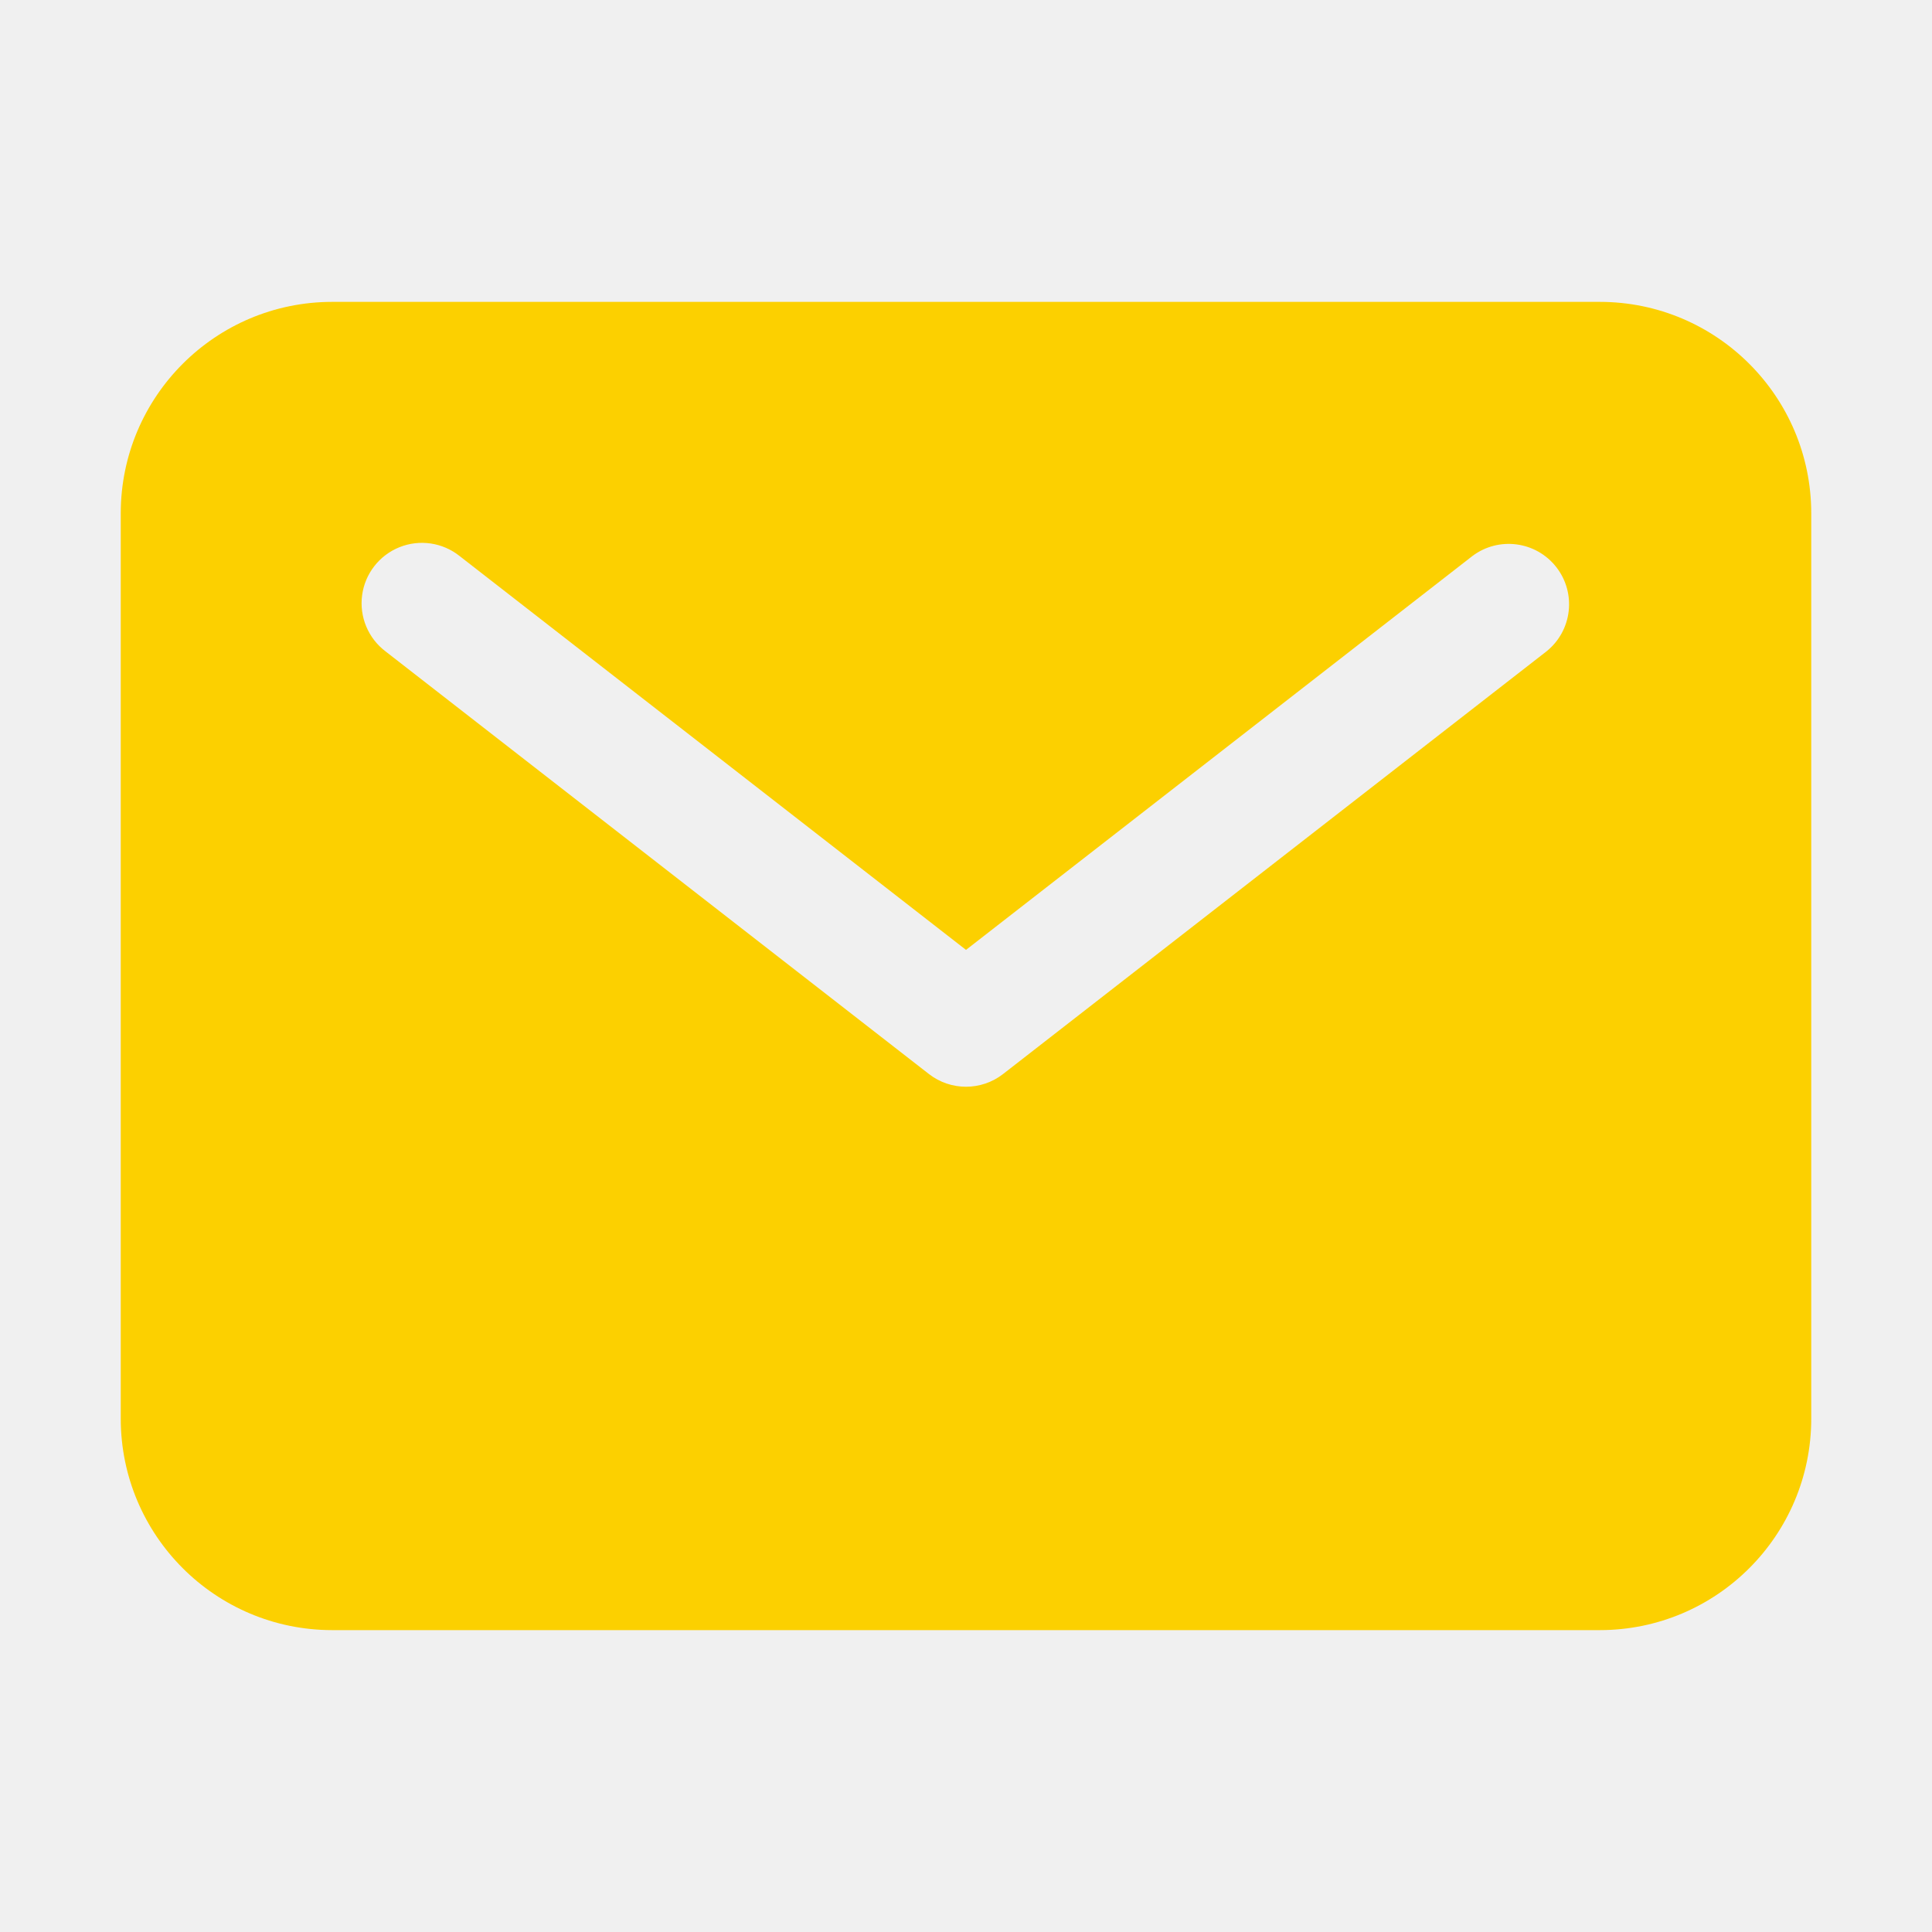
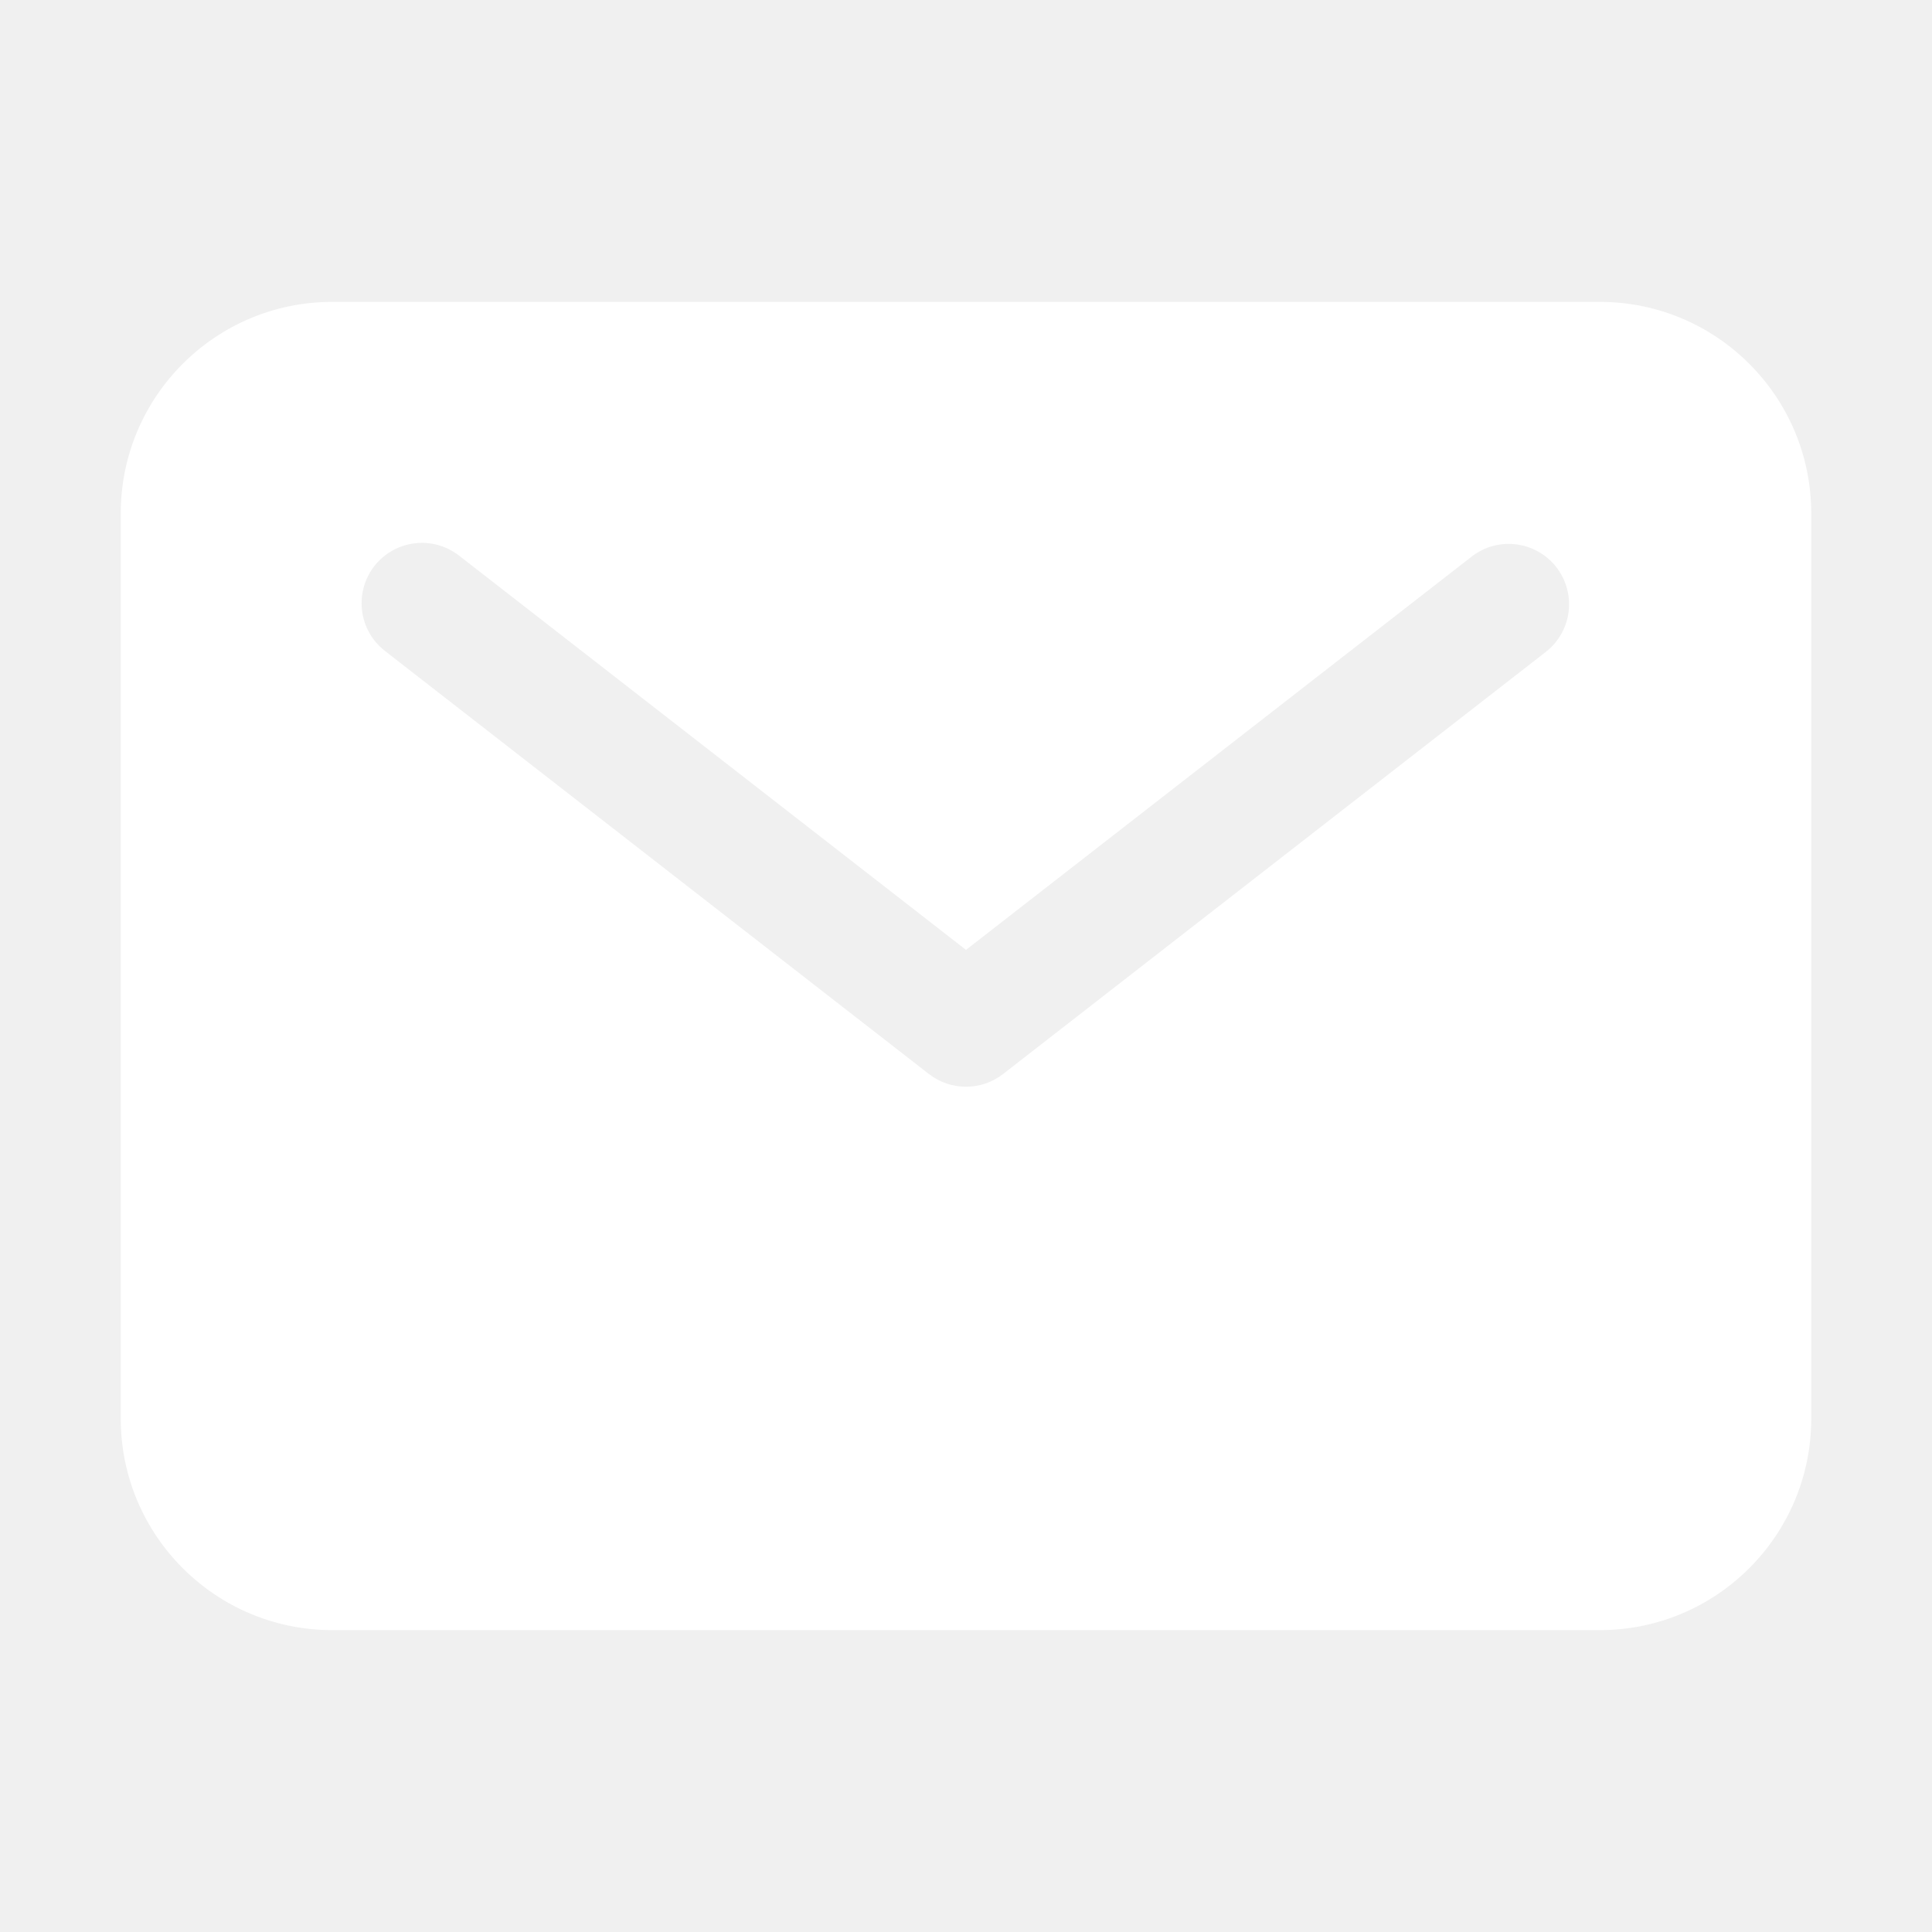
<svg xmlns="http://www.w3.org/2000/svg" width="512" height="512" viewBox="0 0 512 512">
-   <path fill="#FCD000" d="M424,80H88a56.06,56.06,0,0,0-56,56V376a56.06,56.06,0,0,0,56,56H424a56.06,56.06,0,0,0,56-56V136A56.06,56.06,0,0,0,424,80Zm-14.18,92.63-144,112a16,16,0,0,1-19.64,0l-144-112a16,16,0,1,1,19.64-25.26L256,251.73,390.18,147.37a16,16,0,0,1,19.64,25.26Z" />
+   <path fill="#fff" d="M424,80H88a56.06,56.06,0,0,0-56,56V376a56.06,56.06,0,0,0,56,56H424a56.06,56.06,0,0,0,56-56V136A56.06,56.06,0,0,0,424,80Zm-14.18,92.63-144,112a16,16,0,0,1-19.64,0l-144-112a16,16,0,1,1,19.64-25.26L256,251.73,390.18,147.37a16,16,0,0,1,19.64,25.26Z" />
</svg>
